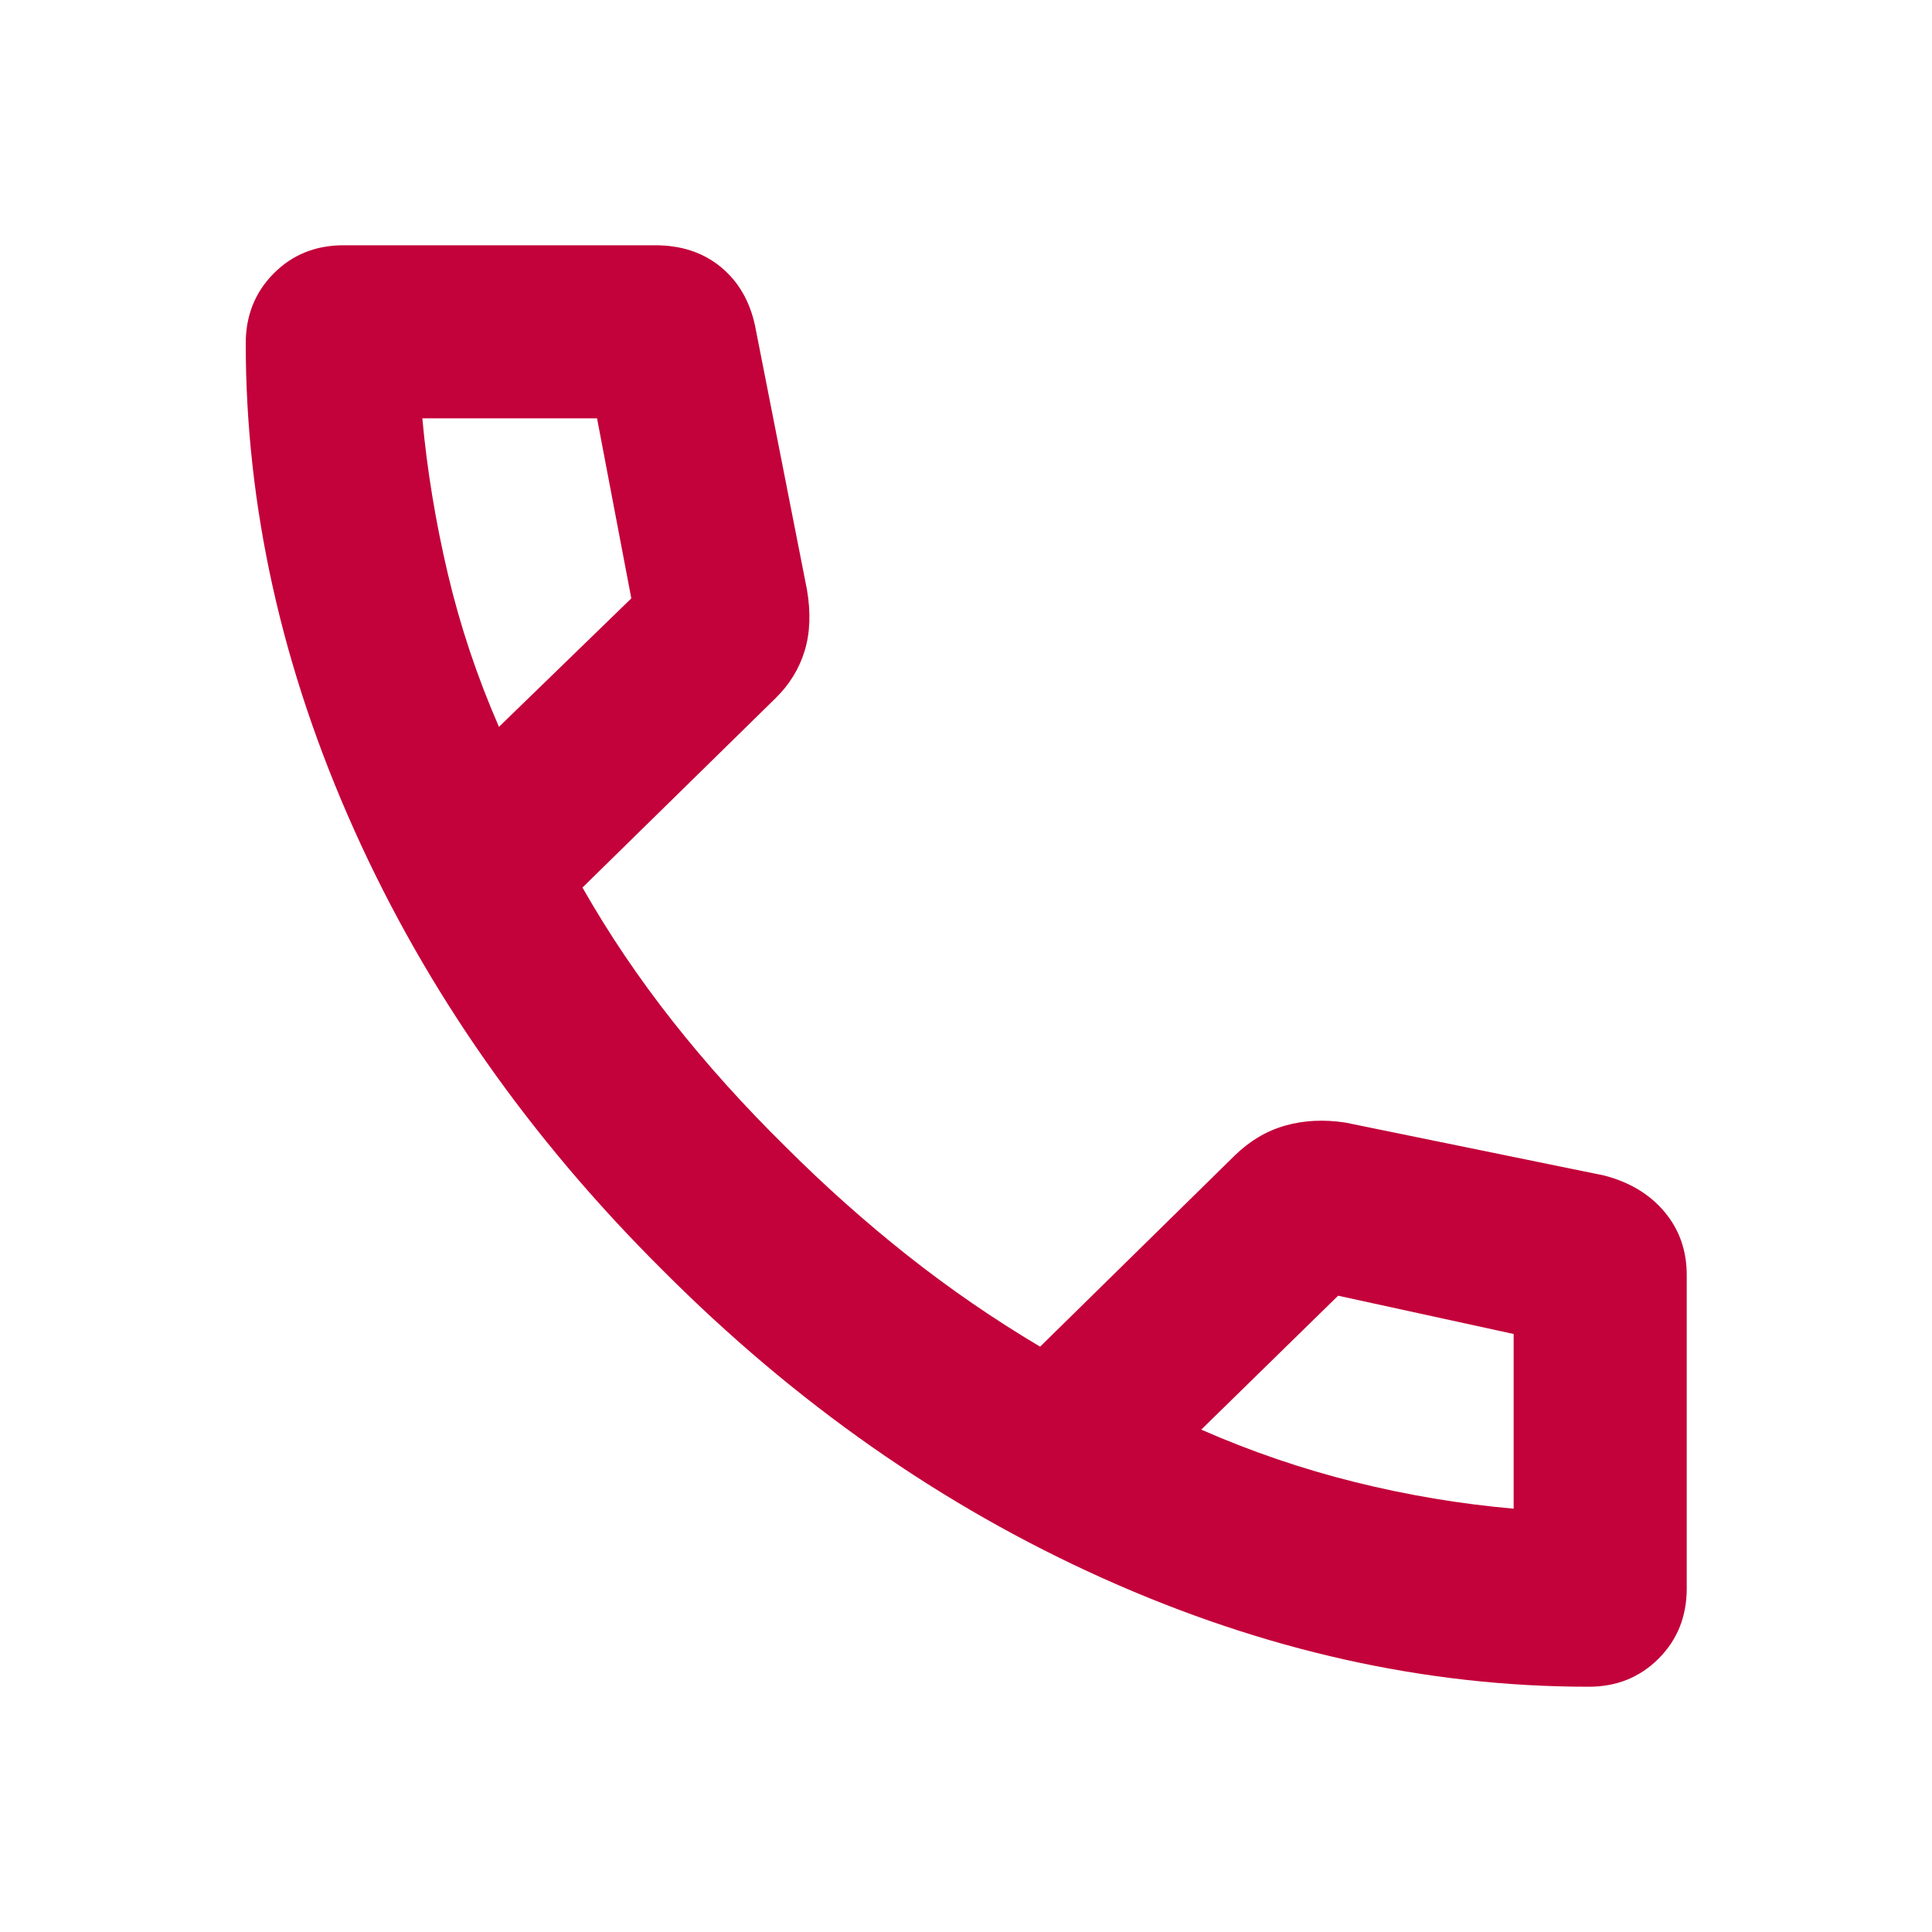
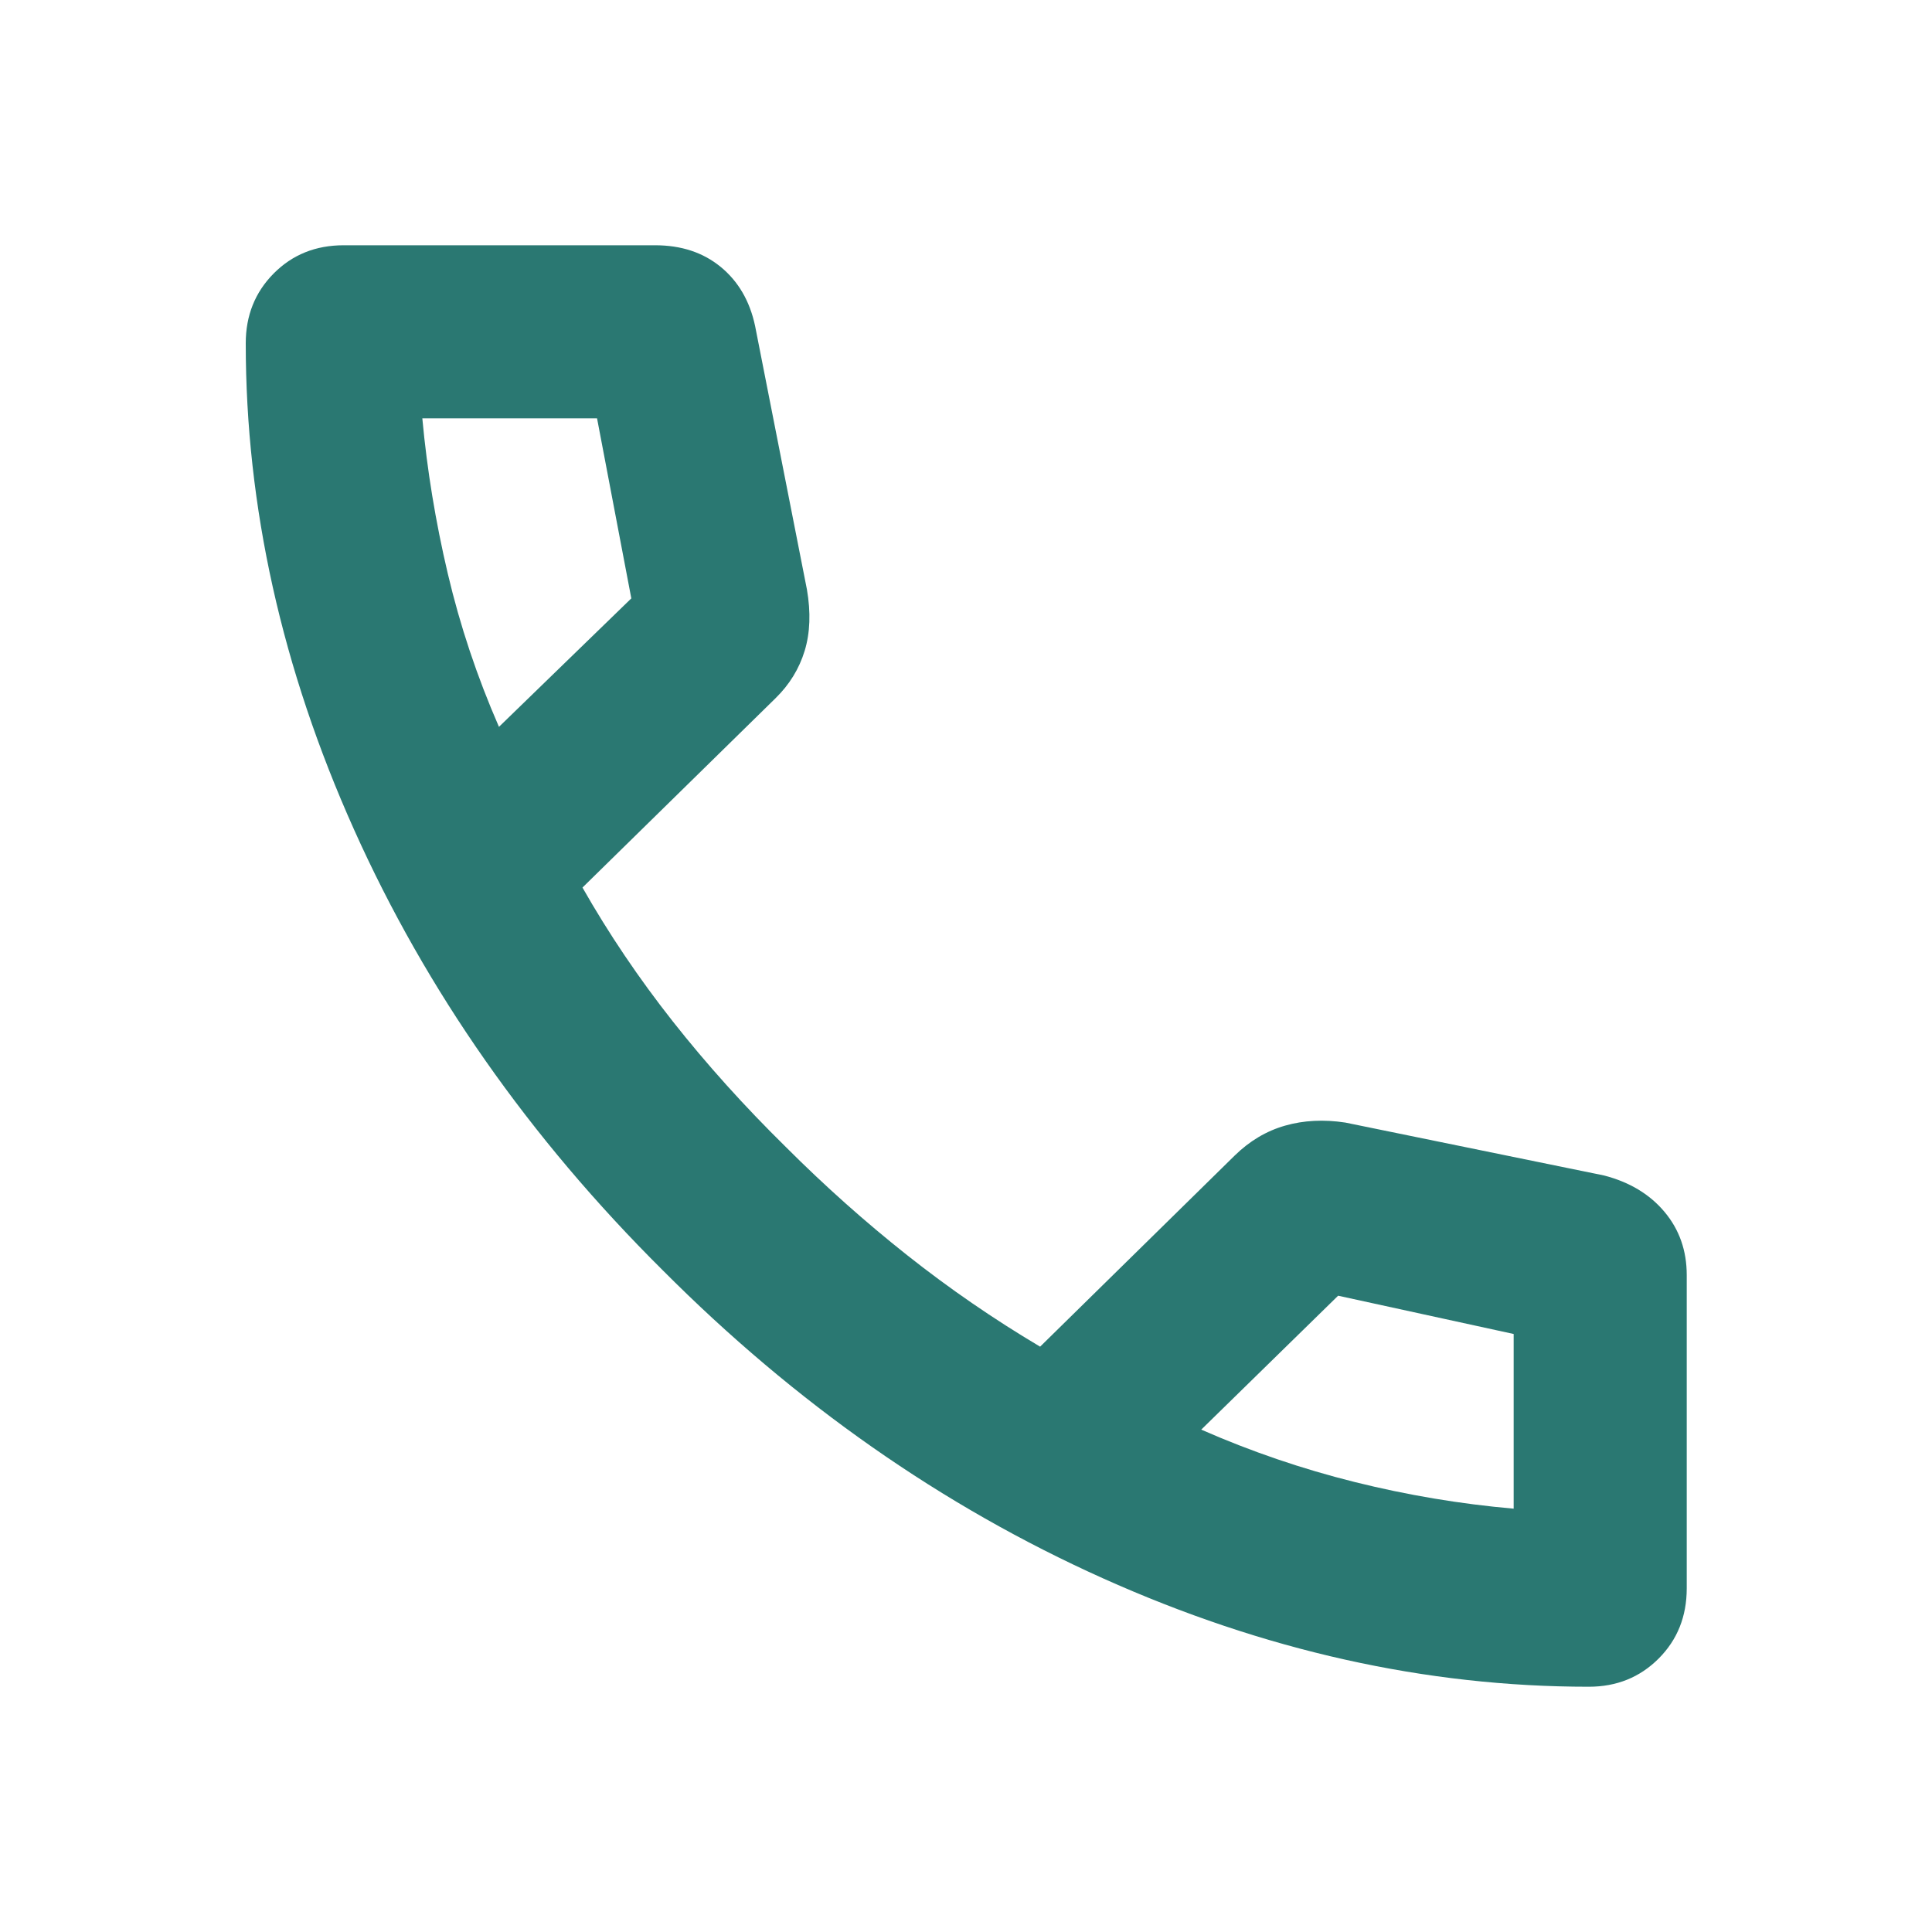
- <svg xmlns="http://www.w3.org/2000/svg" height="16px" viewBox="0 -960 960 960" width="16px" fill="#c3013a">
+ <svg xmlns="http://www.w3.org/2000/svg" height="16px" viewBox="0 -960 960 960" width="16px" fill="#2a7872">
  <path d="M789.48-121.87q-121.46 0-241.38-53.85-119.93-53.85-218.86-153.16Q229.8-427.7 175.96-547.7q-53.85-120-53.85-241.73 0-20.69 13.9-34.7 13.9-14 34.75-14h154.76q19.5 0 32.62 10.78 13.12 10.78 17.06 29.31l25.76 130.97q2.95 17.09-1.13 30.47-4.09 13.38-14.46 23.53l-95.94 94.09q19.55 34.37 44.83 66.45 25.29 32.07 56.39 62.64 28.81 28.8 60.17 53.63 31.35 24.83 66.01 45.41l96.67-94.95q11.13-10.9 25.02-14.87 13.89-3.98 29.98-1.53l128.54 26.29q19.03 4.93 30.06 18.1 11.03 13.16 11.03 31.38v155.67q0 20.95-13.99 34.92-13.98 13.97-34.66 13.97ZM247.93-598.83l65.77-63.84-17.03-89.46h-86.82q3.52 38.33 12.65 77.14t25.43 76.16Zm348.96 349.2q37.07 16.28 76.25 26.04 39.19 9.76 78.99 13.24v-86.8l-87.22-19.02-68.02 66.54Zm-348.96-349.2Zm348.96 349.2Z" />
</svg>
